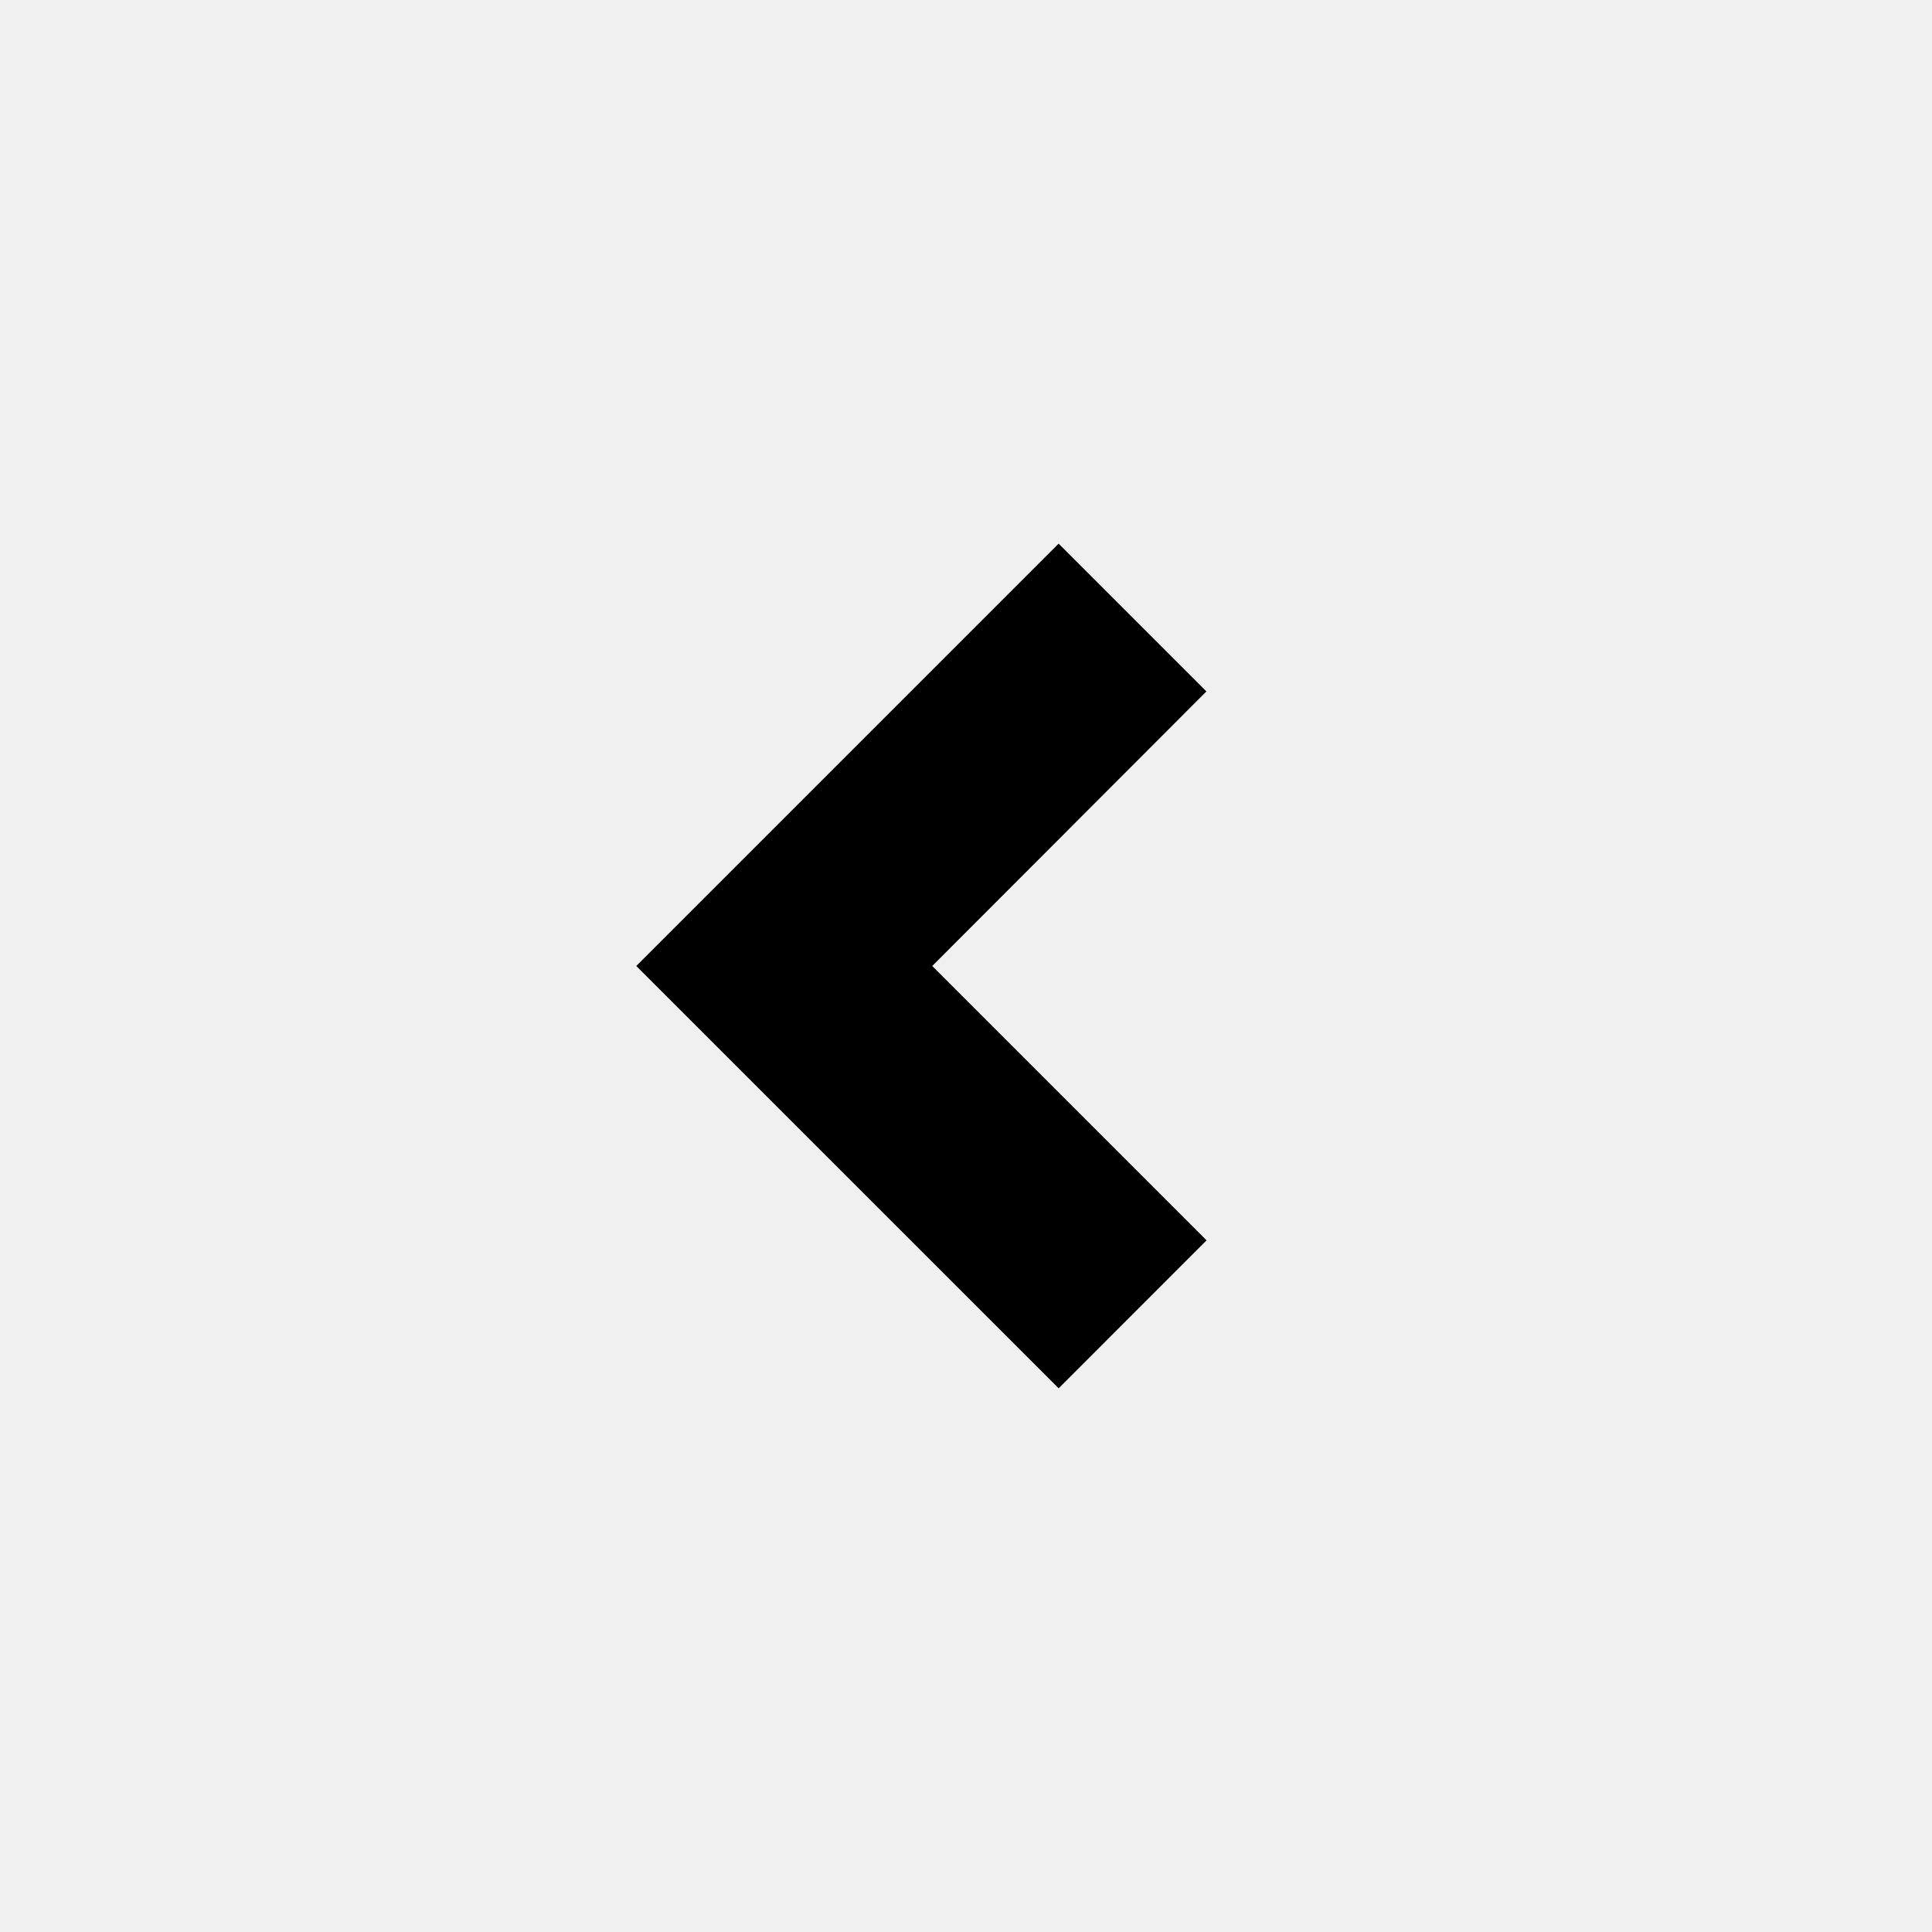
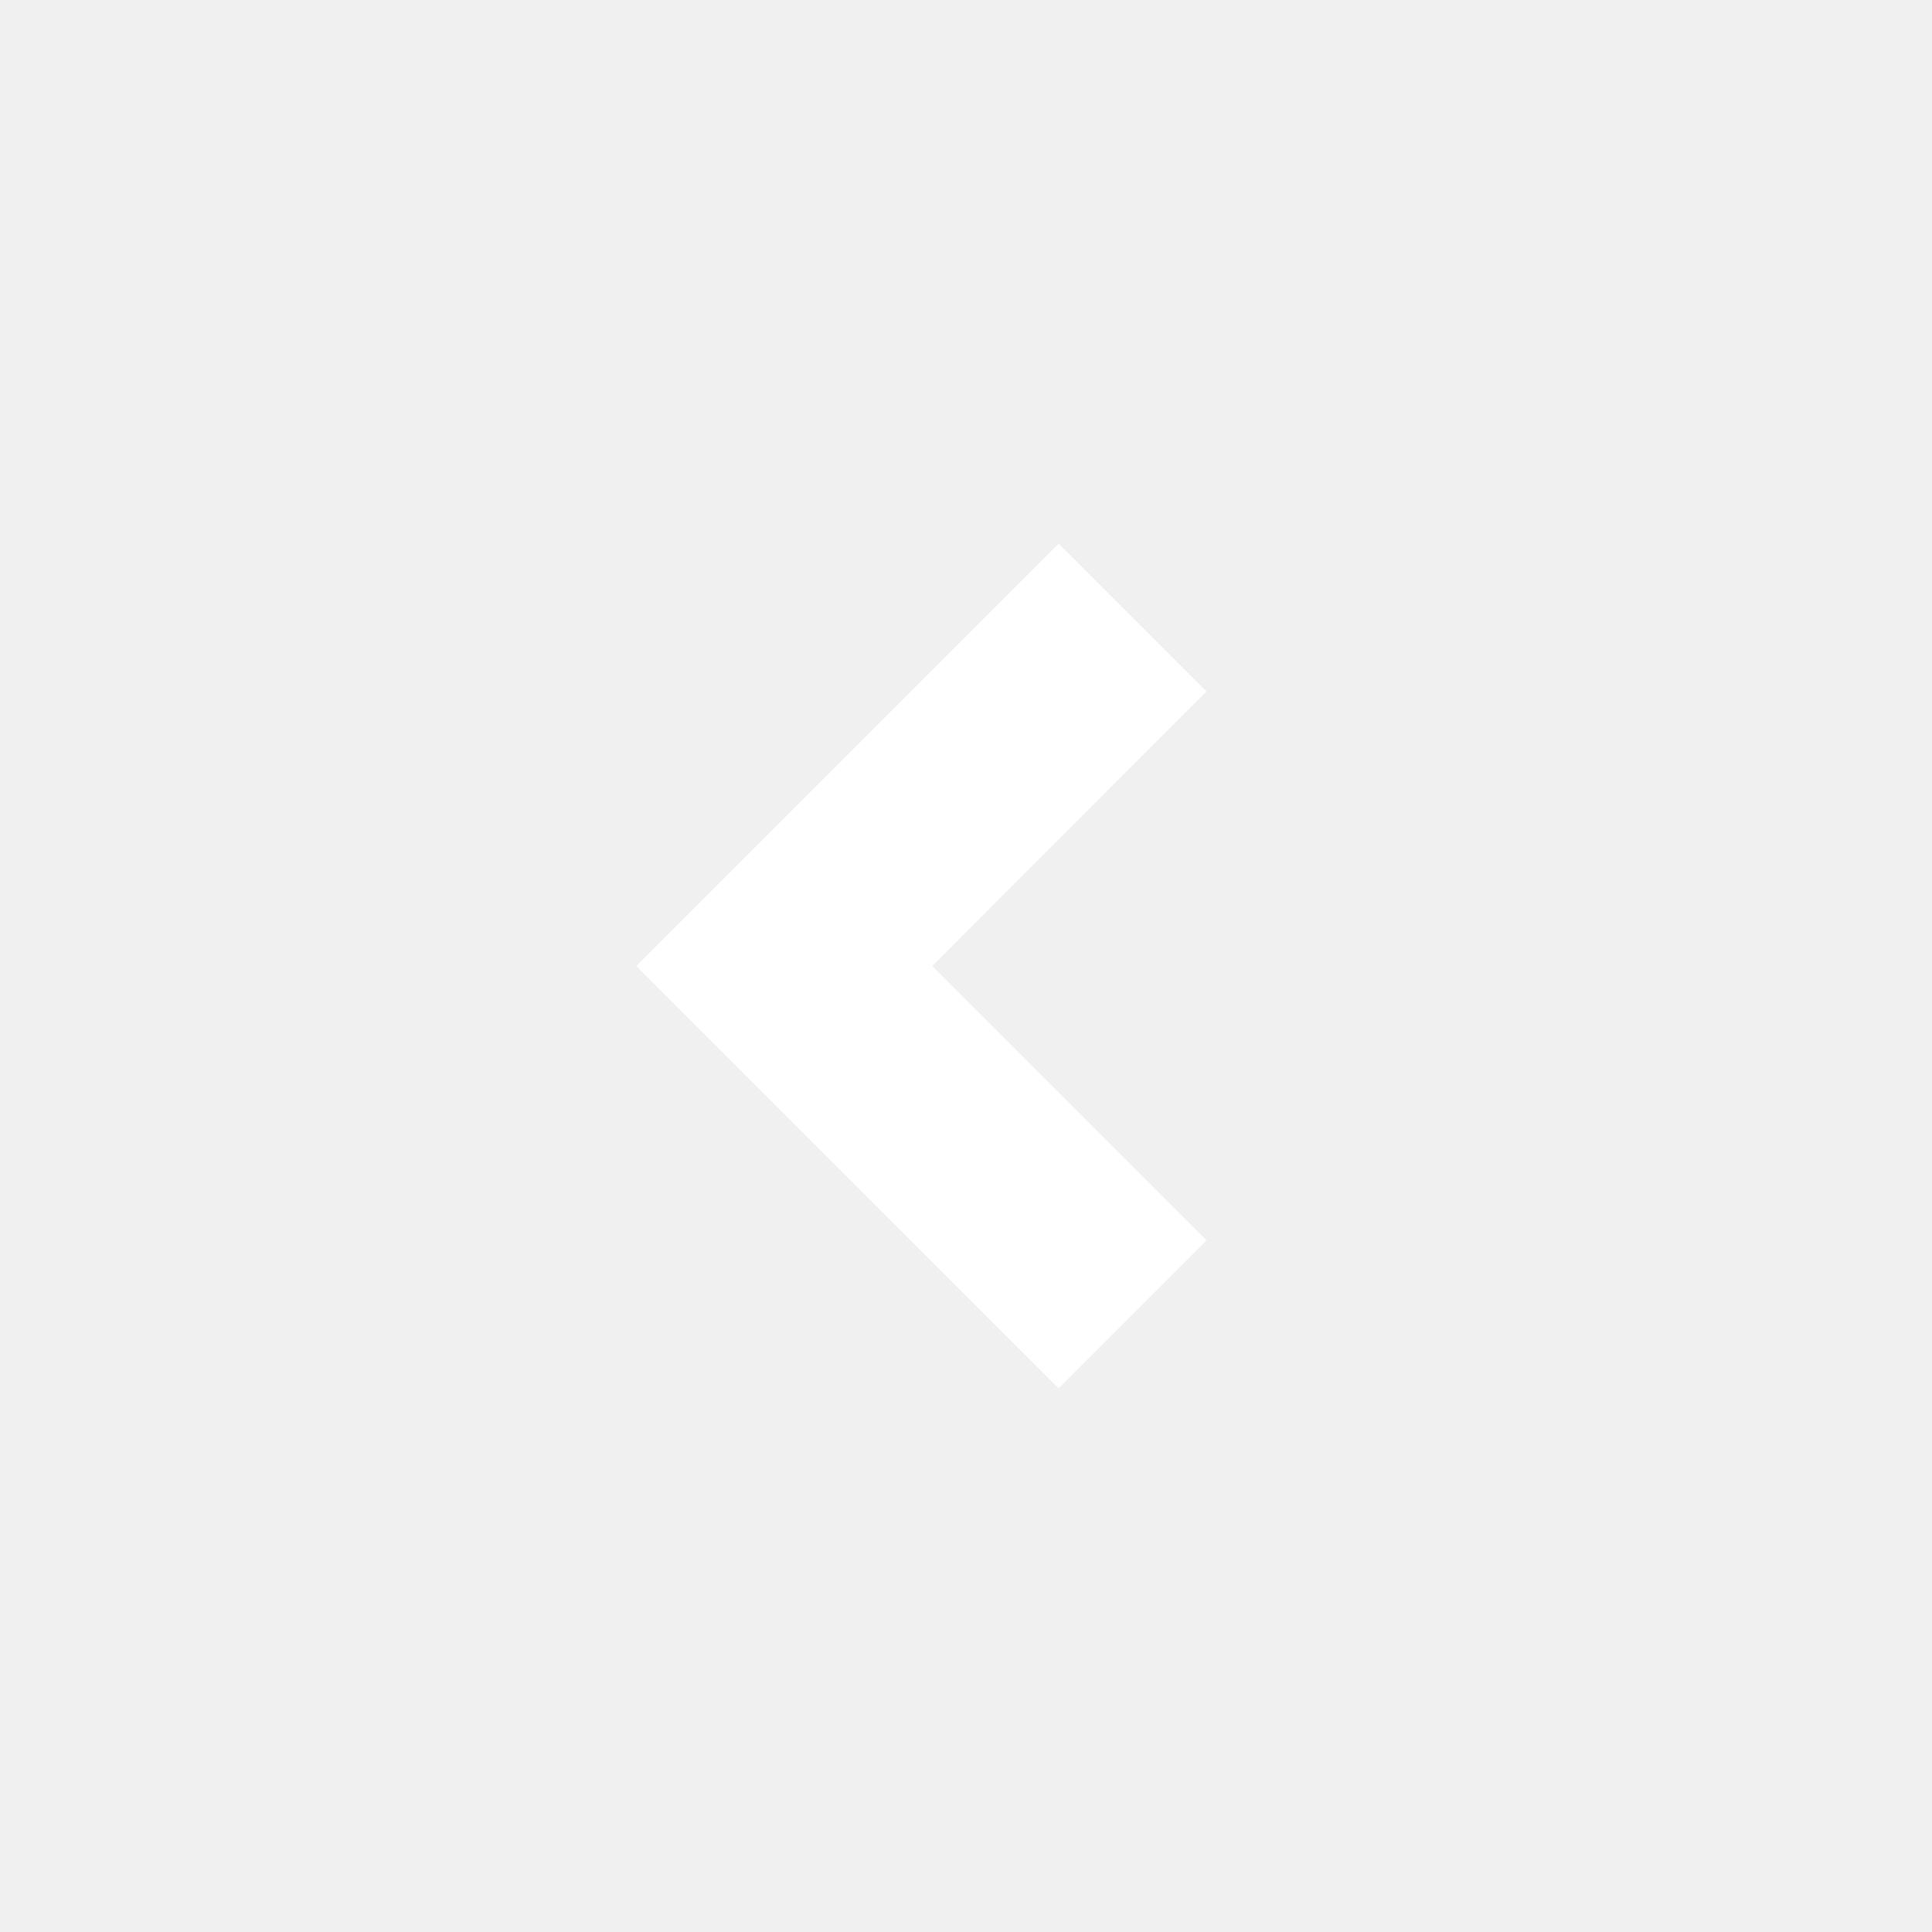
<svg xmlns="http://www.w3.org/2000/svg" version="1.1" id="Layer_1" x="0px" y="0px" viewBox="0 0 48 48" style="enable-background:new 0 0 48 48;" xml:space="preserve">
  <g id="chevron-left_2_">
-     <polygon points="15.808,24 26.301,13.507 29.973,17.179 23.161,24 29.977,30.816 26.302,34.492  " />
+     <polygon fill="#fff" points="15.808,24 26.301,13.507 29.973,17.179 23.161,24 29.977,30.816 26.302,34.492        " />
  </g>
</svg>
